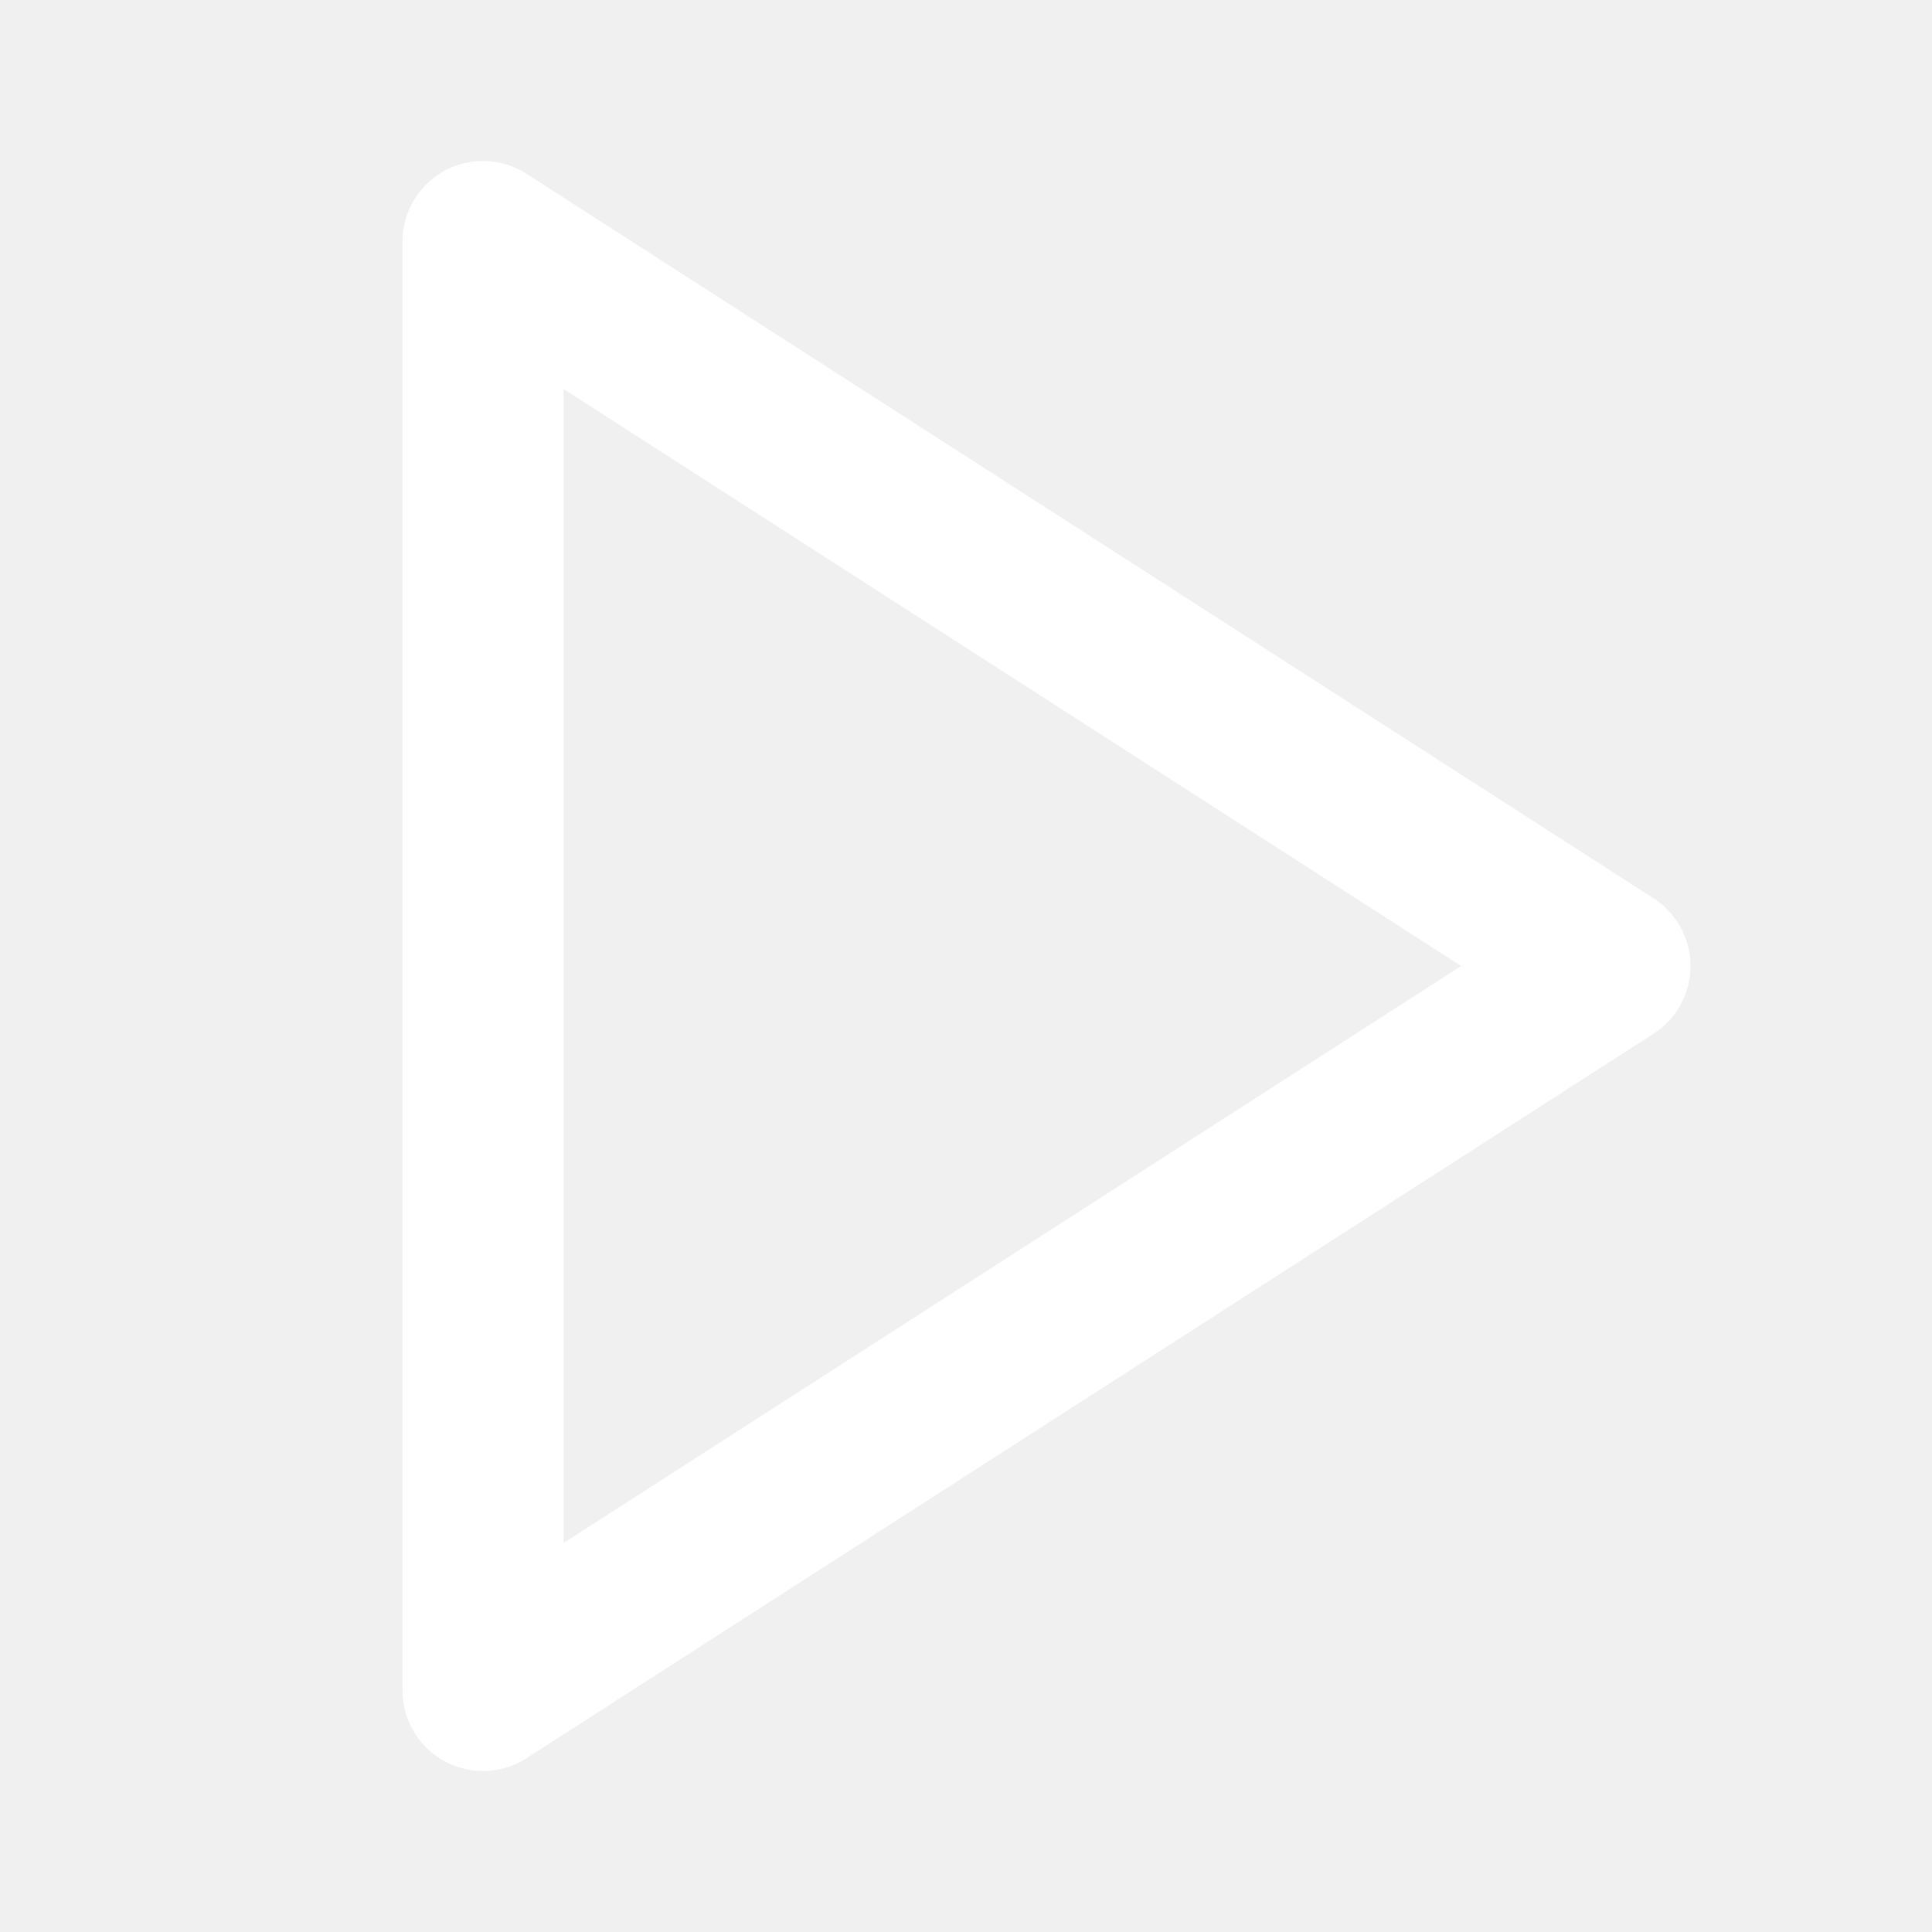
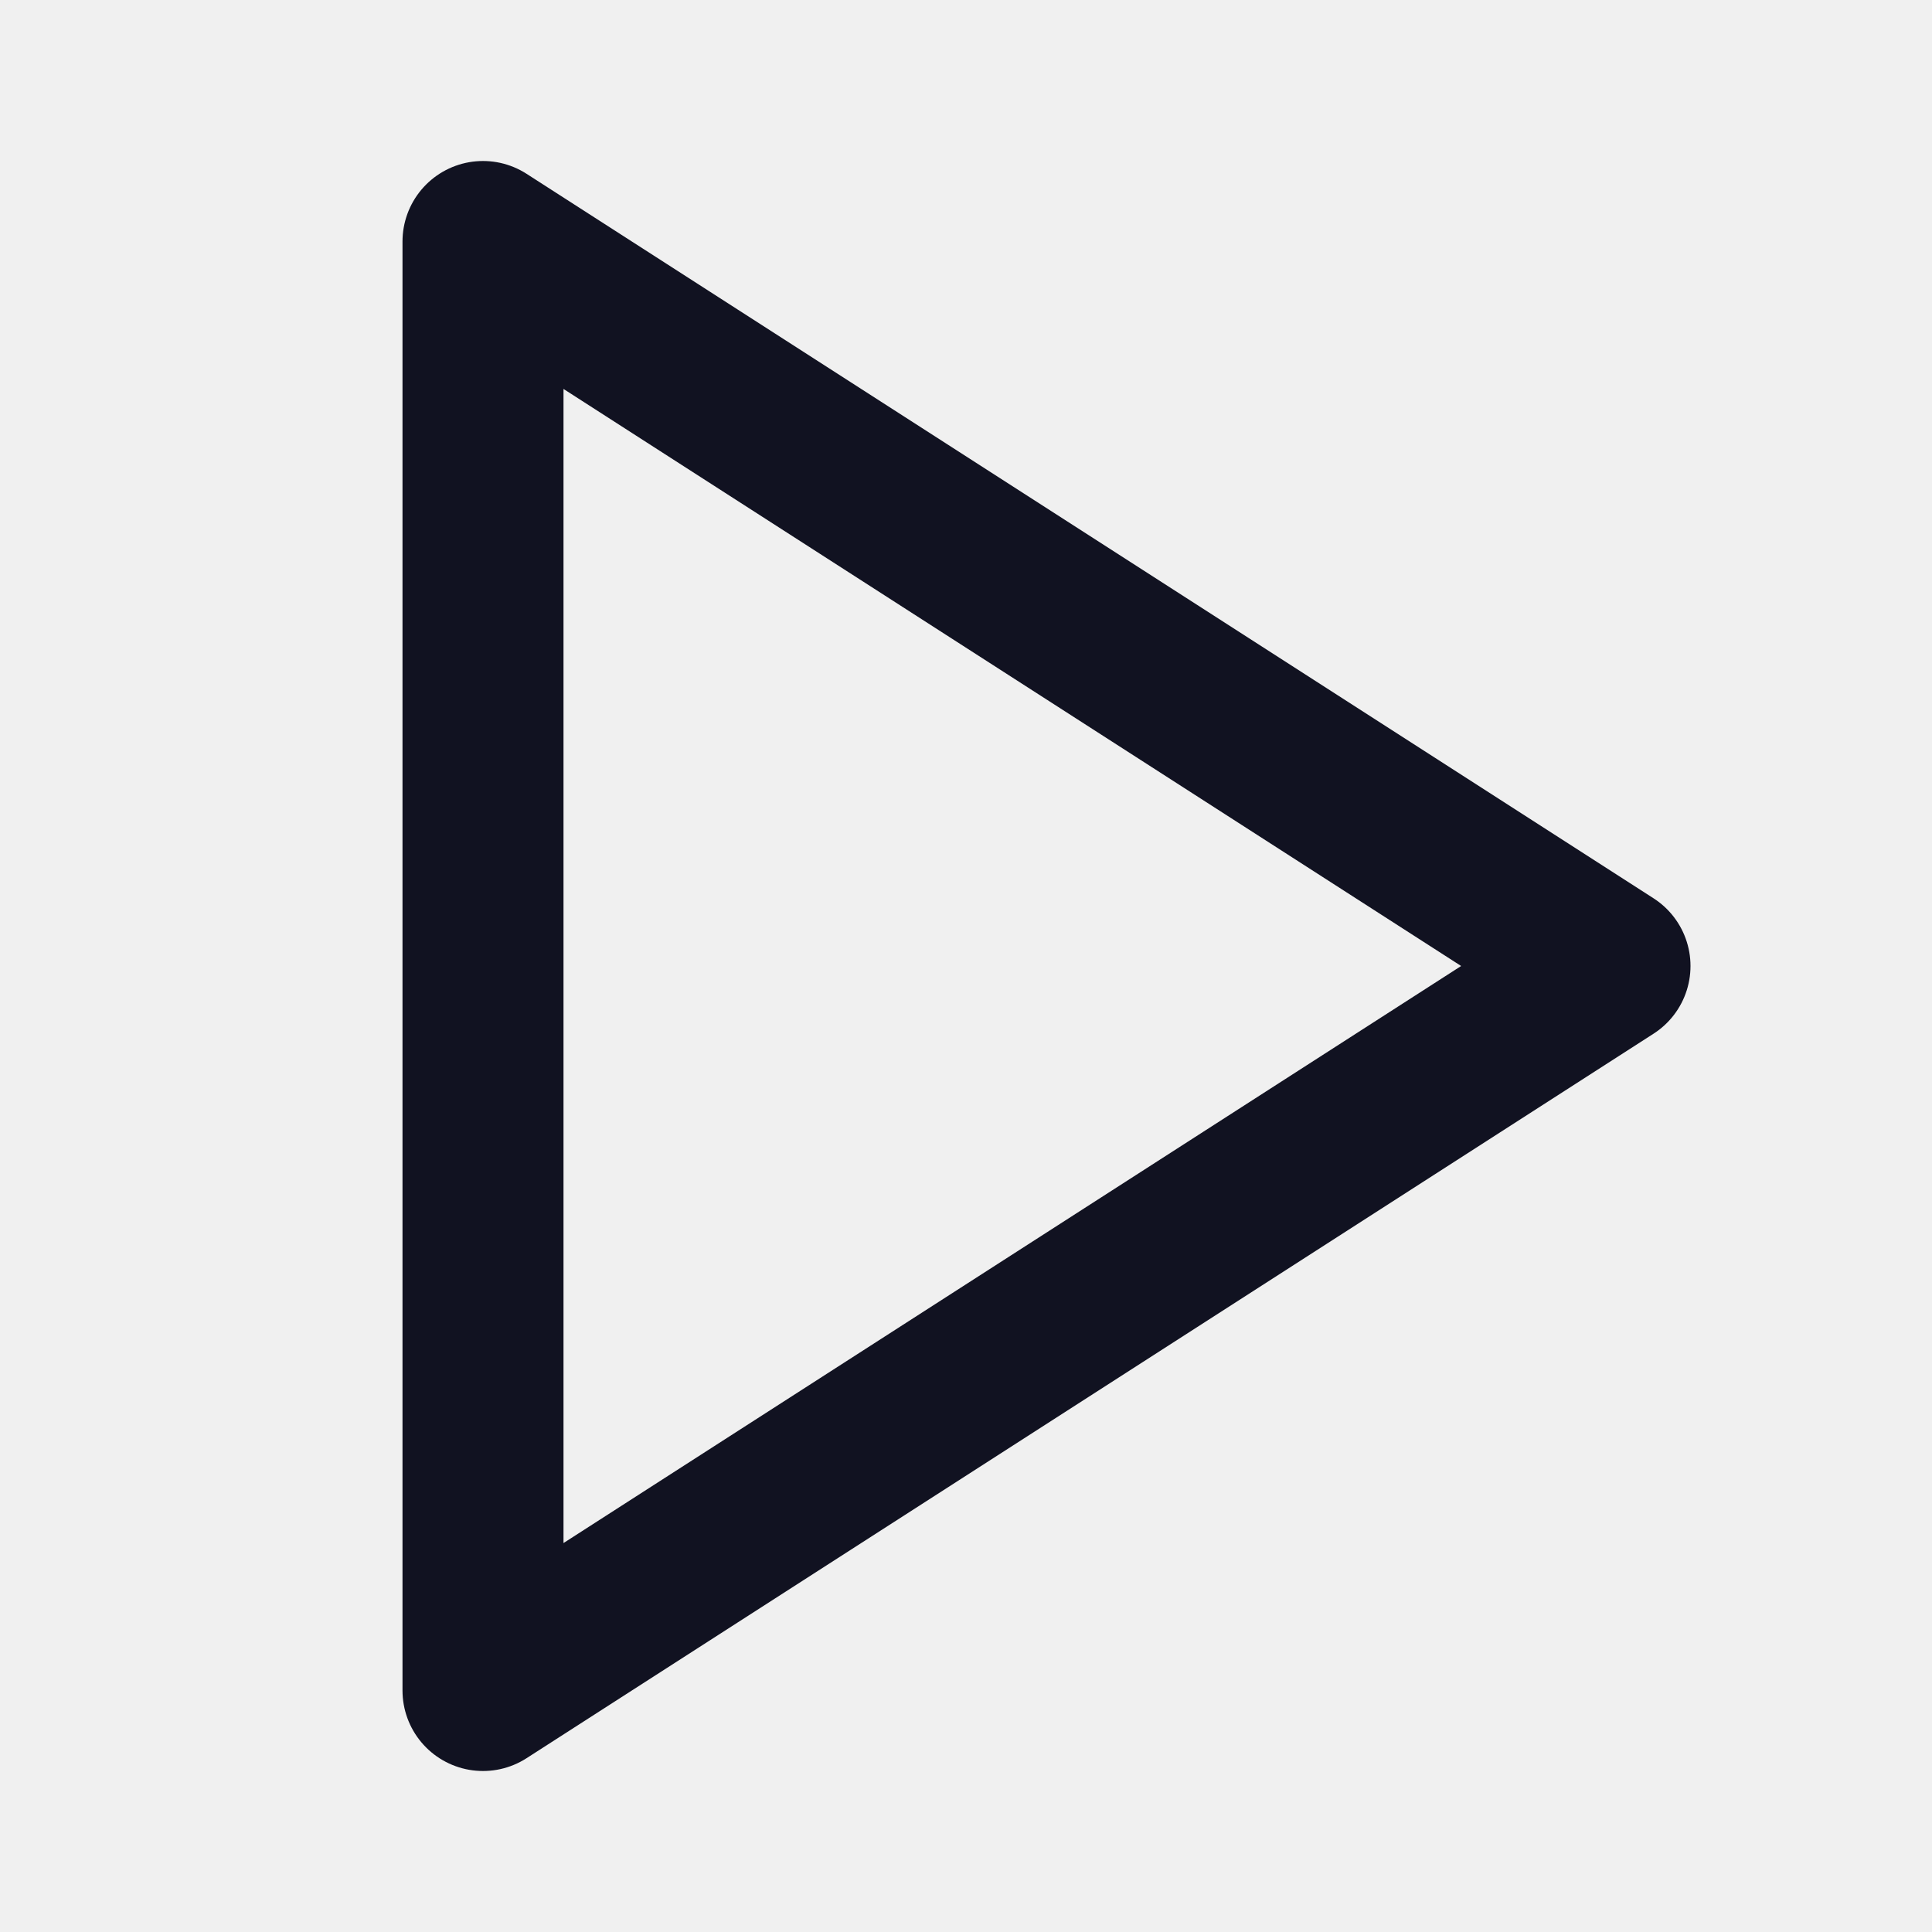
- <svg xmlns="http://www.w3.org/2000/svg" width="24" height="24" viewBox="0 0 24 24" fill="none" stroke="#ffffff" stroke-width="2" stroke-linecap="round" stroke-linejoin="round" class="lucide lucide-play-icon lucide-play">
-   <polygon points="6 3 20 12 6 21 6 3" />
+ <svg xmlns="http://www.w3.org/2000/svg" id="Layer_1" version="1.1" viewBox="0 0 24 24">
+   <defs>
+     <style>
+       .st0 {
+         fill: none;
+         stroke: #111221;
+         stroke-linecap: round;
+         stroke-linejoin: round;
+         stroke-width: 2px;
+       }
+     </style>
+   </defs>
+   <polygon class="st0" points="6 3 20 12 6 21 6 3" />
</svg>
